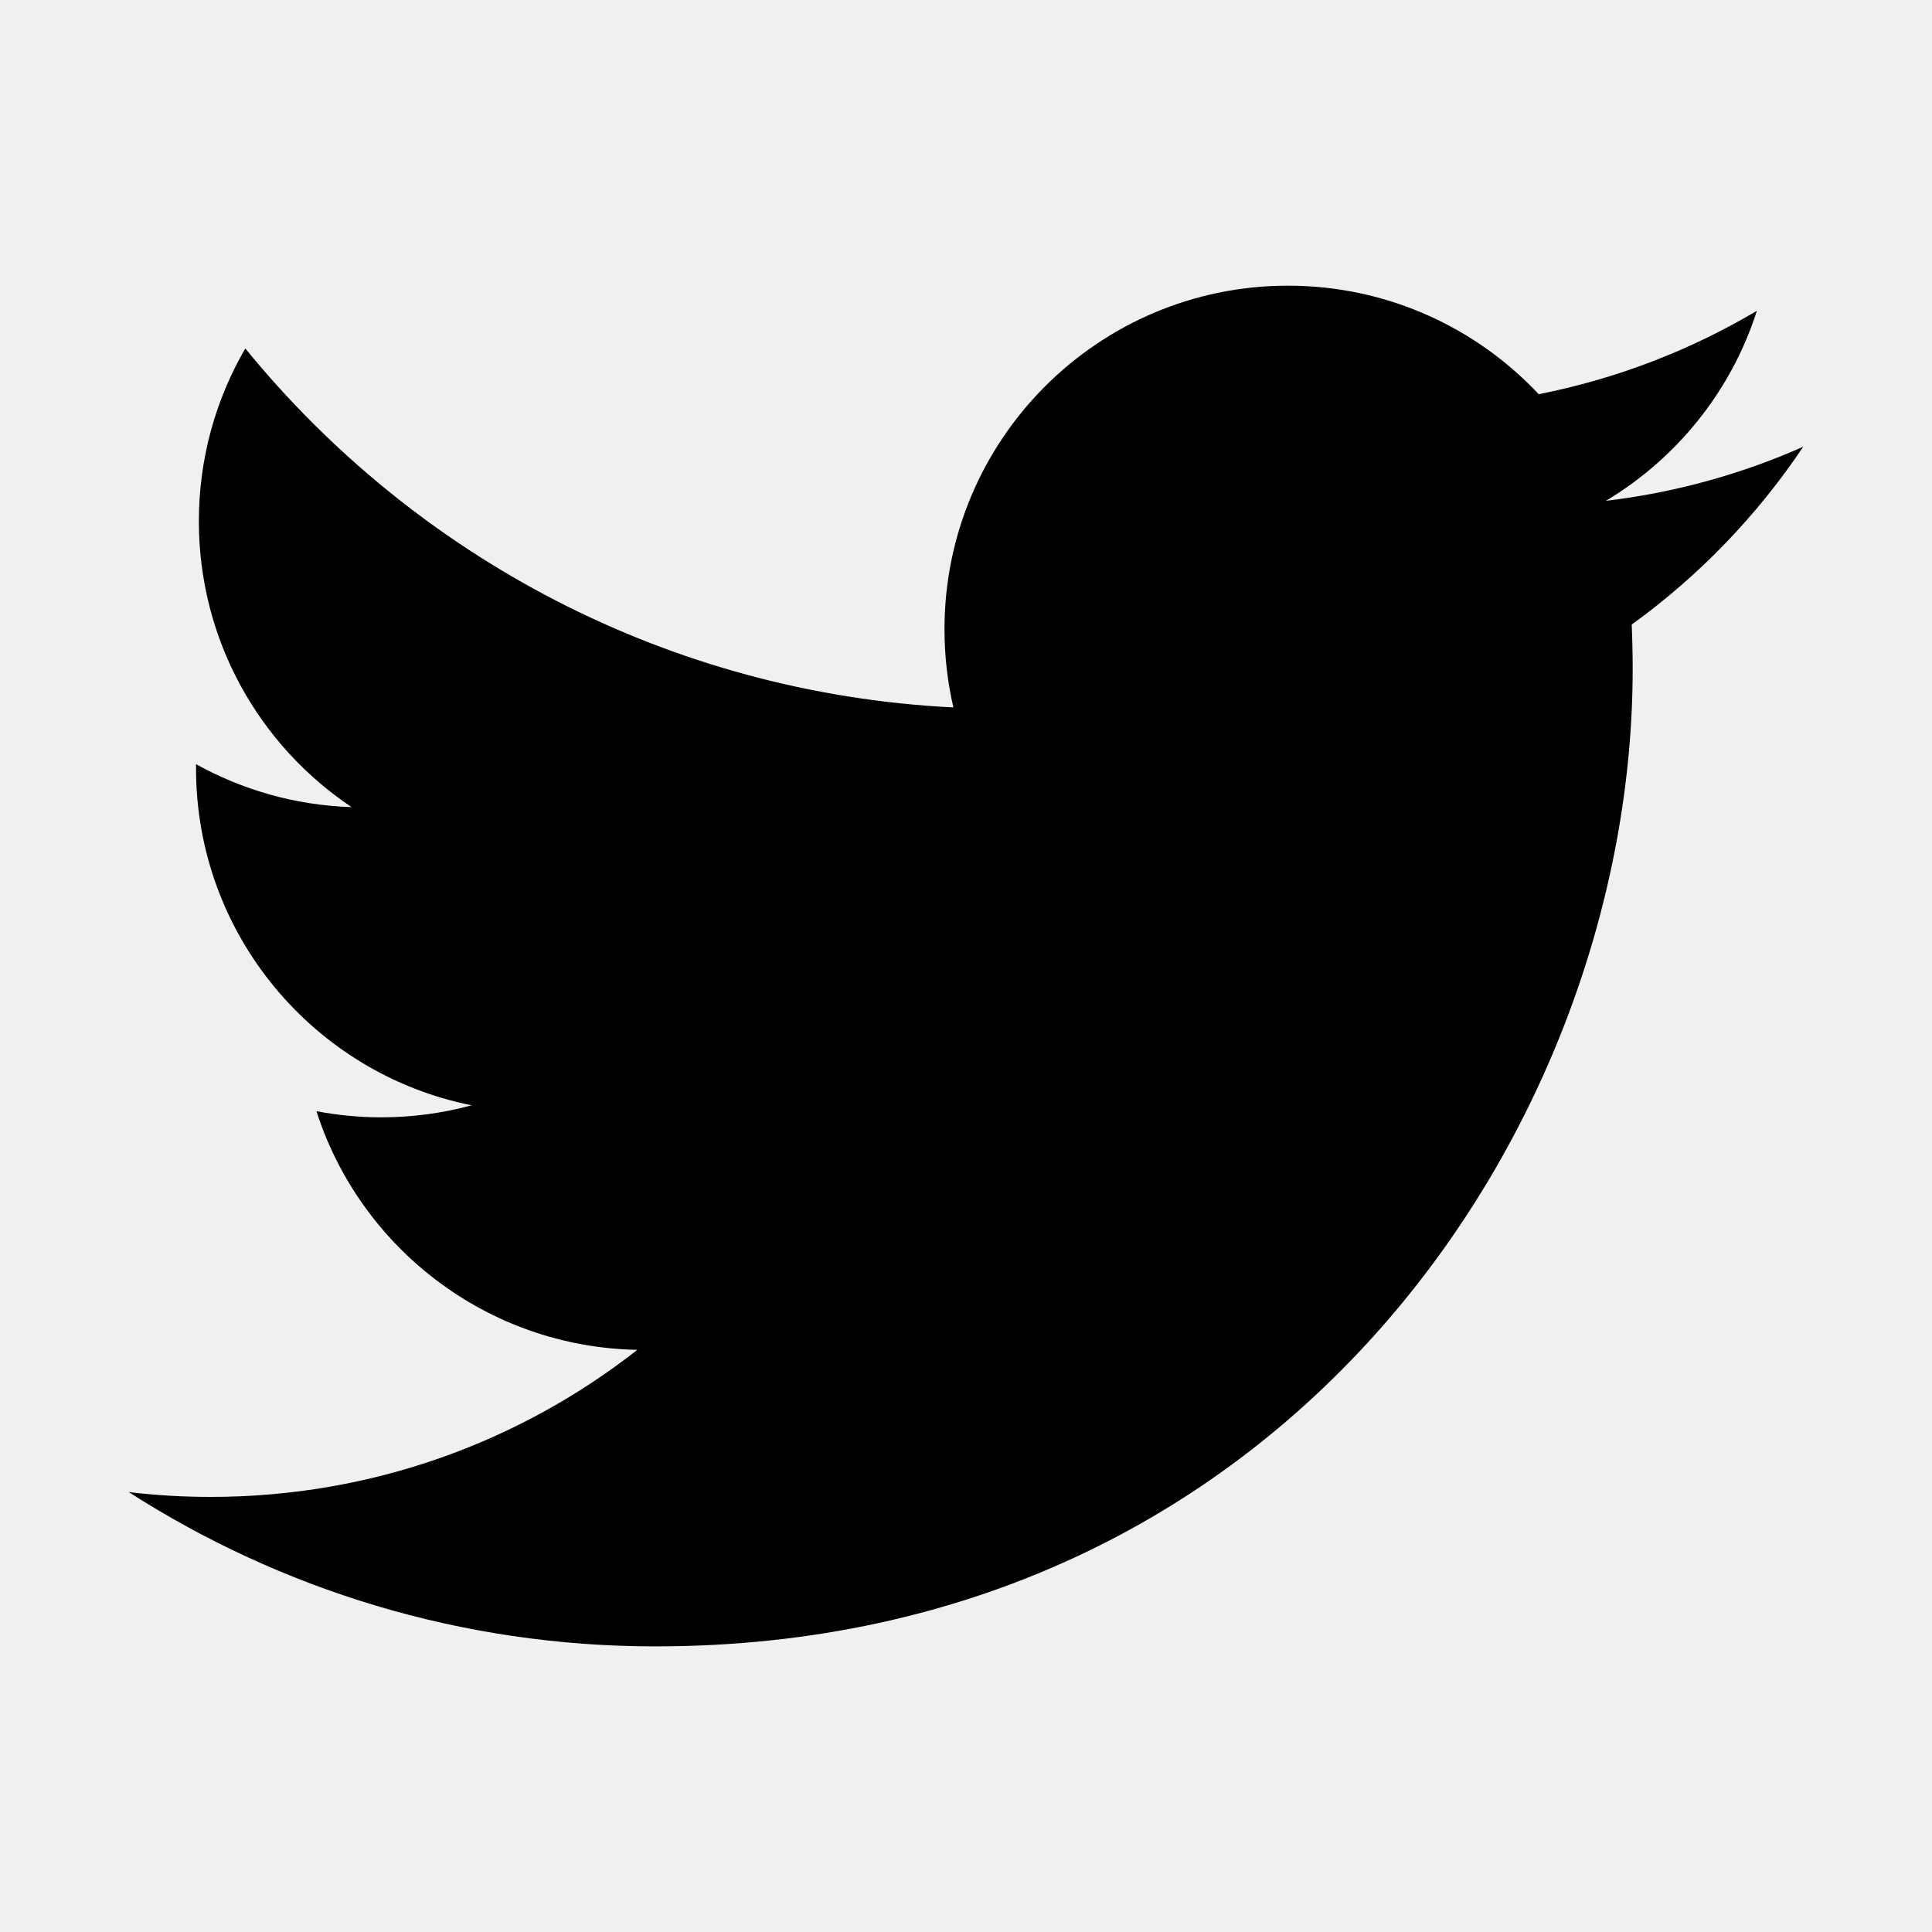
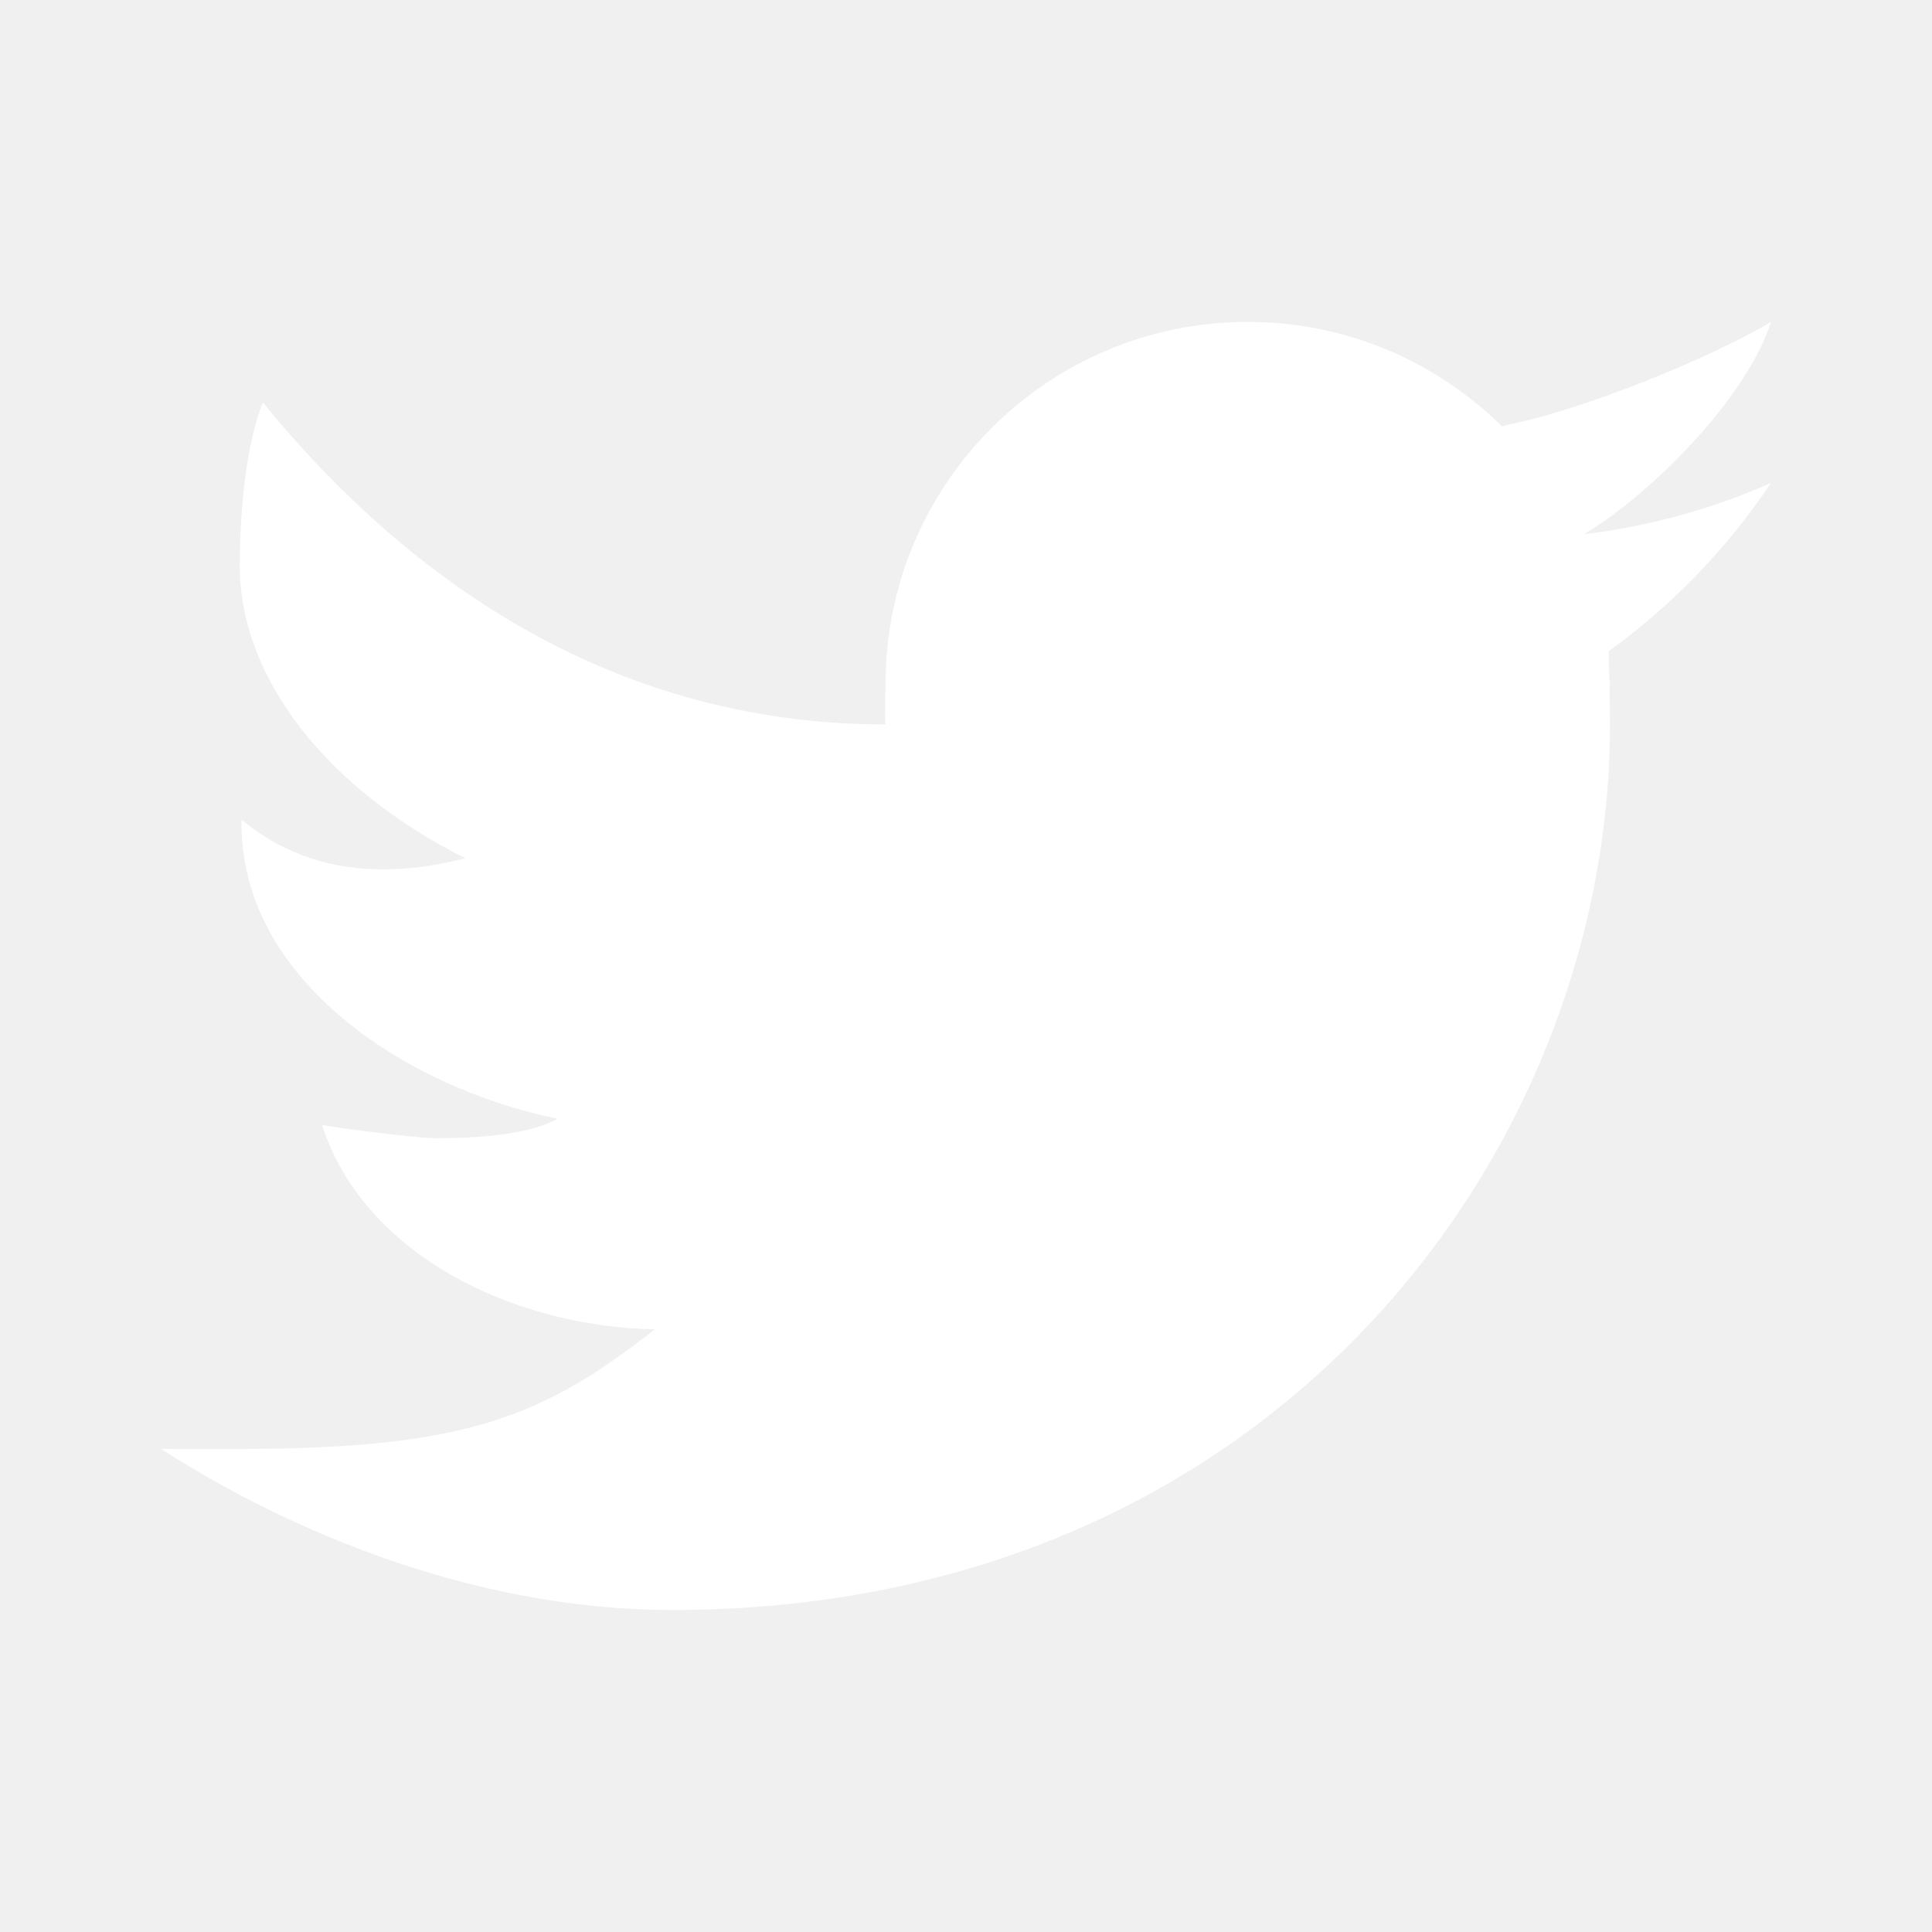
- <svg xmlns="http://www.w3.org/2000/svg" viewBox="0 0 30 30" width="30px" height="30px">
-   <path d="M28,6.937c-0.957,0.425-1.985,0.711-3.064,0.84c1.102-0.66,1.947-1.705,2.345-2.951c-1.03,0.611-2.172,1.055-3.388,1.295 c-0.973-1.037-2.359-1.685-3.893-1.685c-2.946,0-5.334,2.389-5.334,5.334c0,0.418,0.048,0.826,0.138,1.215 c-4.433-0.222-8.363-2.346-10.995-5.574C3.351,6.199,3.088,7.115,3.088,8.094c0,1.85,0.941,3.483,2.372,4.439 c-0.874-0.028-1.697-0.268-2.416-0.667c0,0.023,0,0.044,0,0.067c0,2.585,1.838,4.741,4.279,5.23 c-0.447,0.122-0.919,0.187-1.406,0.187c-0.343,0-0.678-0.034-1.003-0.095c0.679,2.119,2.649,3.662,4.983,3.705 c-1.825,1.431-4.125,2.284-6.625,2.284c-0.43,0-0.855-0.025-1.273-0.075c2.361,1.513,5.164,2.396,8.177,2.396 c9.812,0,15.176-8.128,15.176-15.177c0-0.231-0.005-0.461-0.015-0.69C26.38,8.945,27.285,8.006,28,6.937z" />
+ <svg xmlns="http://www.w3.org/2000/svg" fill="#FFFFFF" viewBox="0 0 24 24" width="24px" height="24px">
+   <path d="M22,3.999c-0.78,0.463-2.345,1.094-3.265,1.276c-0.027,0.007-0.049,0.016-0.075,0.023c-0.813-0.802-1.927-1.299-3.16-1.299 c-2.485,0-4.5,2.015-4.5,4.5c0,0.131-0.011,0.372,0,0.5c-3.353,0-5.905-1.756-7.735-4c-0.199,0.5-0.286,1.29-0.286,2.032 c0,1.401,1.095,2.777,2.8,3.63c-0.314,0.081-0.66,0.139-1.02,0.139c-0.581,0-1.196-0.153-1.759-0.617c0,0.017,0,0.033,0,0.051 c0,1.958,2.078,3.291,3.926,3.662c-0.375,0.221-1.131,0.243-1.5,0.243c-0.26,0-1.18-0.119-1.426-0.165 c0.514,1.605,2.368,2.507,4.135,2.539c-1.382,1.084-2.341,1.486-5.171,1.486H2C3.788,19.145,6.065,20,8.347,20 C15.777,20,20,14.337,20,8.999c0-0.086-0.002-0.266-0.005-0.447C19.995,8.534,20,8.517,20,8.499c0-0.027-0.008-0.053-0.008-0.08 c-0.003-0.136-0.006-0.263-0.009-0.329c0.79-0.57,1.475-1.281,2.017-2.091c-0.725,0.322-1.503,0.538-2.32,0.636 C20.514,6.135,21.699,4.943,22,3.999z" />
</svg>
